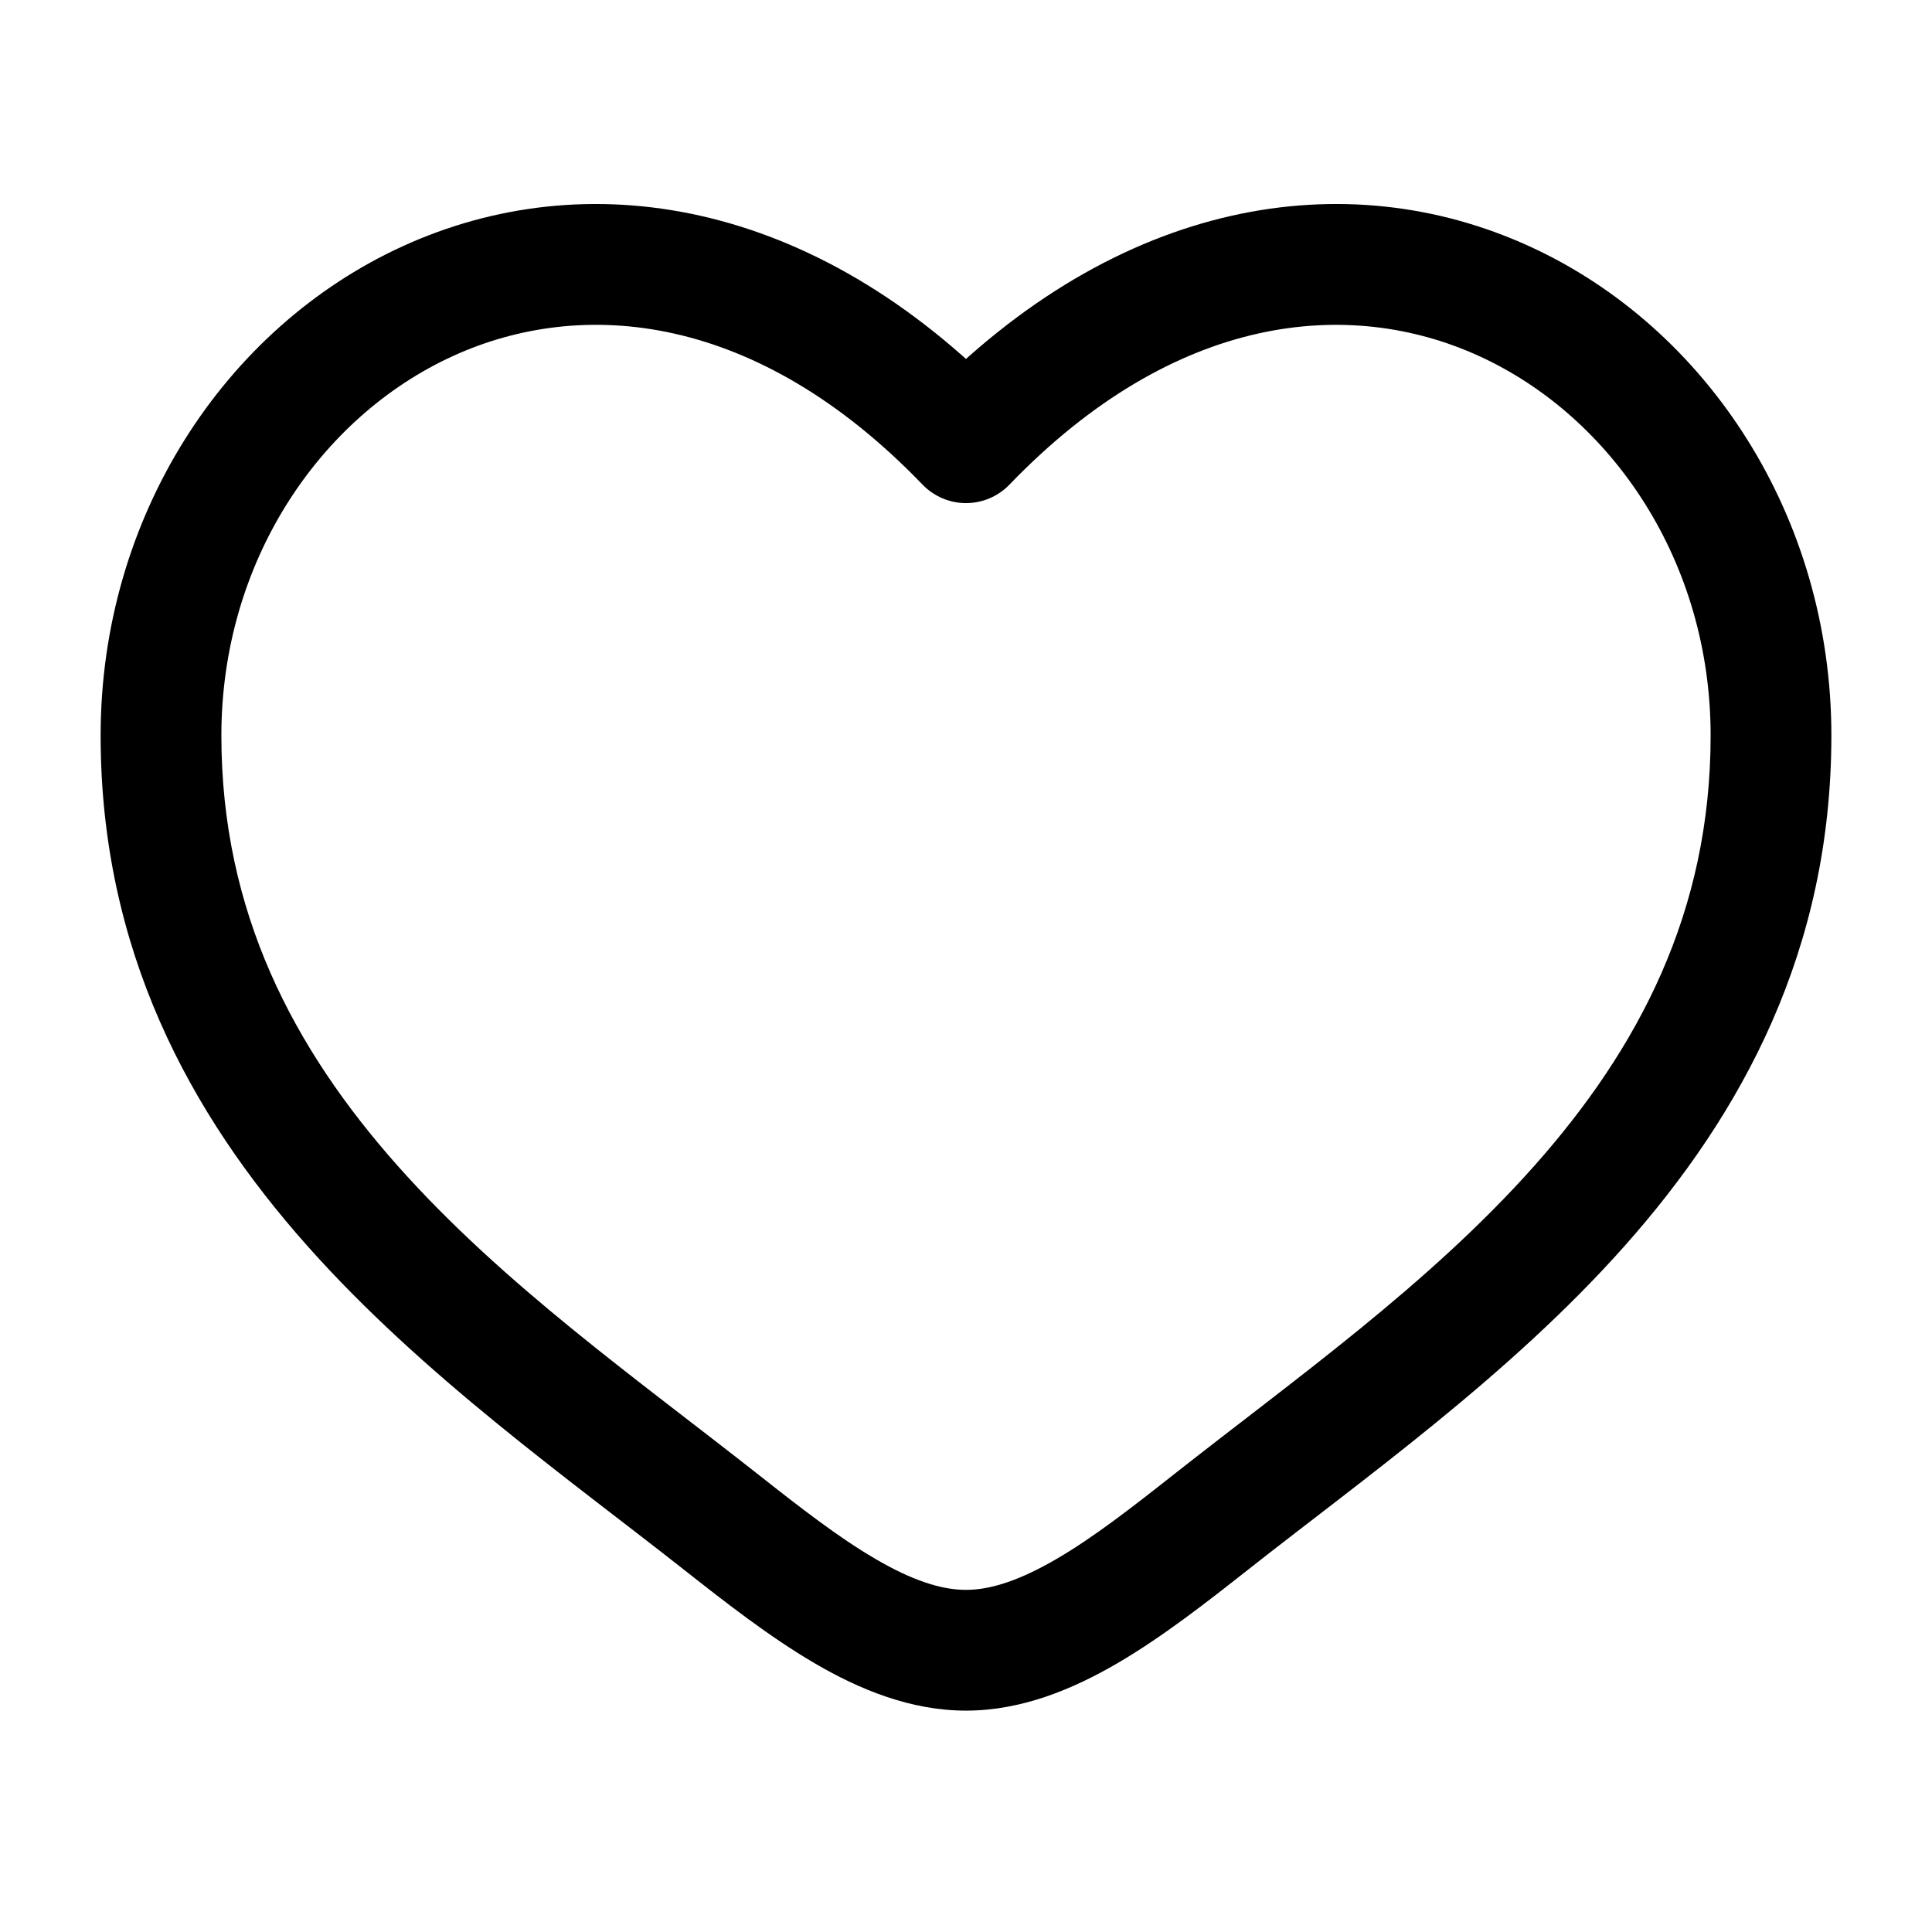
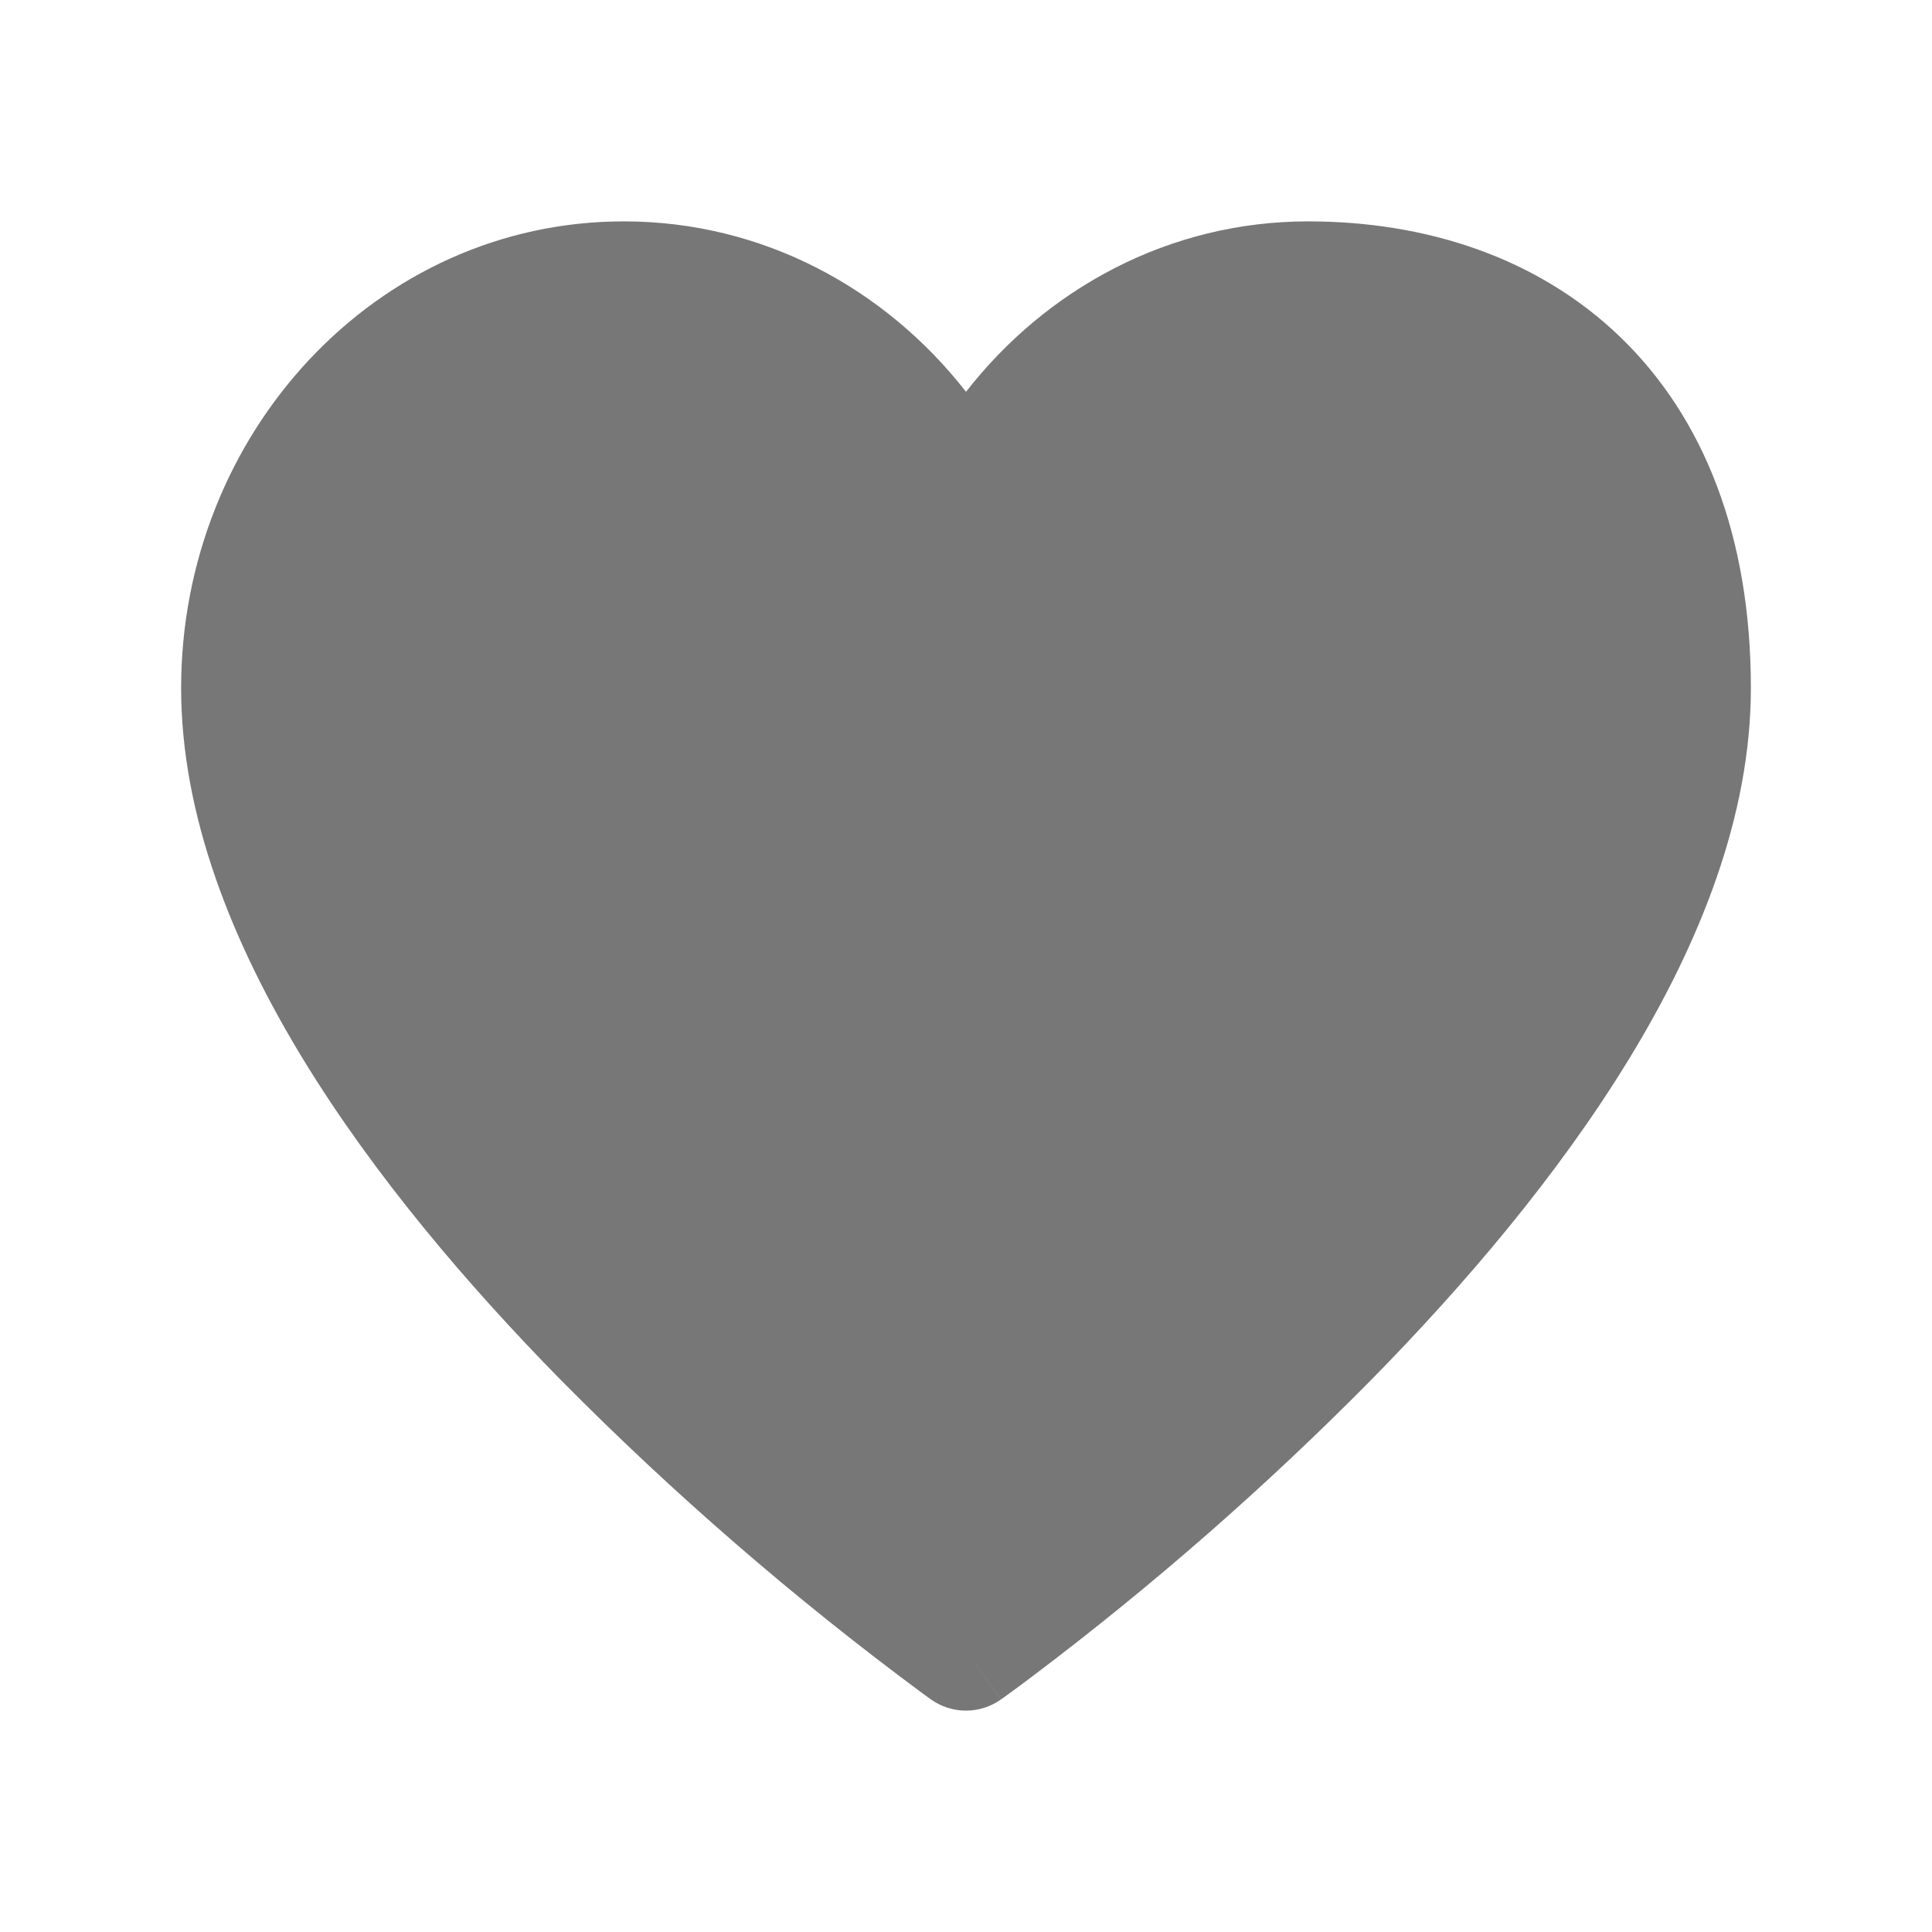
<svg xmlns="http://www.w3.org/2000/svg" width="24" height="24" viewBox="0 0 24 24" fill="none">
-   <path d="M12 5.5L11.46 6.02C11.53 6.093 11.614 6.15 11.707 6.19C11.799 6.229 11.899 6.25 12 6.25C12.101 6.25 12.201 6.229 12.293 6.19C12.386 6.15 12.47 6.093 12.54 6.02L12 5.5ZM9.426 18.322C7.91 17.127 6.253 15.96 4.938 14.48C3.65 13.028 2.75 11.335 2.75 9.137H1.25C1.25 11.803 2.36 13.837 3.817 15.476C5.247 17.086 7.071 18.376 8.497 19.5L9.426 18.322ZM2.75 9.137C2.75 6.987 3.965 5.183 5.624 4.424C7.236 3.687 9.402 3.882 11.46 6.02L12.54 4.981C10.1 2.444 7.264 2.025 5 3.06C2.786 4.073 1.25 6.425 1.25 9.137H2.75ZM8.497 19.5C9.01 19.904 9.56 20.334 10.117 20.66C10.674 20.986 11.31 21.25 12 21.25V19.75C11.69 19.75 11.326 19.63 10.874 19.365C10.421 19.101 9.952 18.737 9.426 18.322L8.497 19.5ZM15.503 19.5C16.929 18.375 18.753 17.087 20.183 15.476C21.64 13.836 22.75 11.803 22.75 9.137H21.25C21.25 11.335 20.35 13.028 19.062 14.48C17.747 15.96 16.09 17.127 14.574 18.322L15.503 19.5ZM22.75 9.137C22.75 6.425 21.215 4.073 19 3.06C16.736 2.025 13.902 2.444 11.46 4.98L12.54 6.02C14.598 3.883 16.764 3.687 18.376 4.424C20.035 5.183 21.25 6.986 21.25 9.137H22.75ZM14.574 18.322C14.048 18.737 13.579 19.101 13.126 19.365C12.673 19.629 12.31 19.75 12 19.75V21.25C12.69 21.25 13.326 20.985 13.883 20.66C14.441 20.334 14.99 19.904 15.503 19.5L14.574 18.322Z" fill="black" />
+   <path d="M11.566 21.112C11.693 21.202 11.844 21.25 11.999 21.25C12.155 21.25 12.306 21.202 12.433 21.112L12 20.5L12.434 21.112L12.442 21.106L12.463 21.091L12.543 21.033C12.612 20.983 12.711 20.91 12.838 20.814C14.324 19.692 15.727 18.465 17.035 17.14C18.183 15.972 19.35 14.607 20.234 13.159C21.114 11.719 21.75 10.135 21.75 8.547C21.75 6.662 21.165 5.189 20.13 4.189C19.1 3.195 17.71 2.75 16.25 2.75C14.525 2.75 13.002 3.583 12 4.867C10.998 3.583 9.474 2.75 7.75 2.75C4.67 2.75 2.25 5.389 2.25 8.547C2.25 10.135 2.887 11.718 3.766 13.159C4.65 14.607 5.817 15.972 6.965 17.141C8.36 18.552 9.862 19.853 11.457 21.033L11.537 21.091L11.558 21.106L11.566 21.112Z" fill="#777777" />
</svg>
